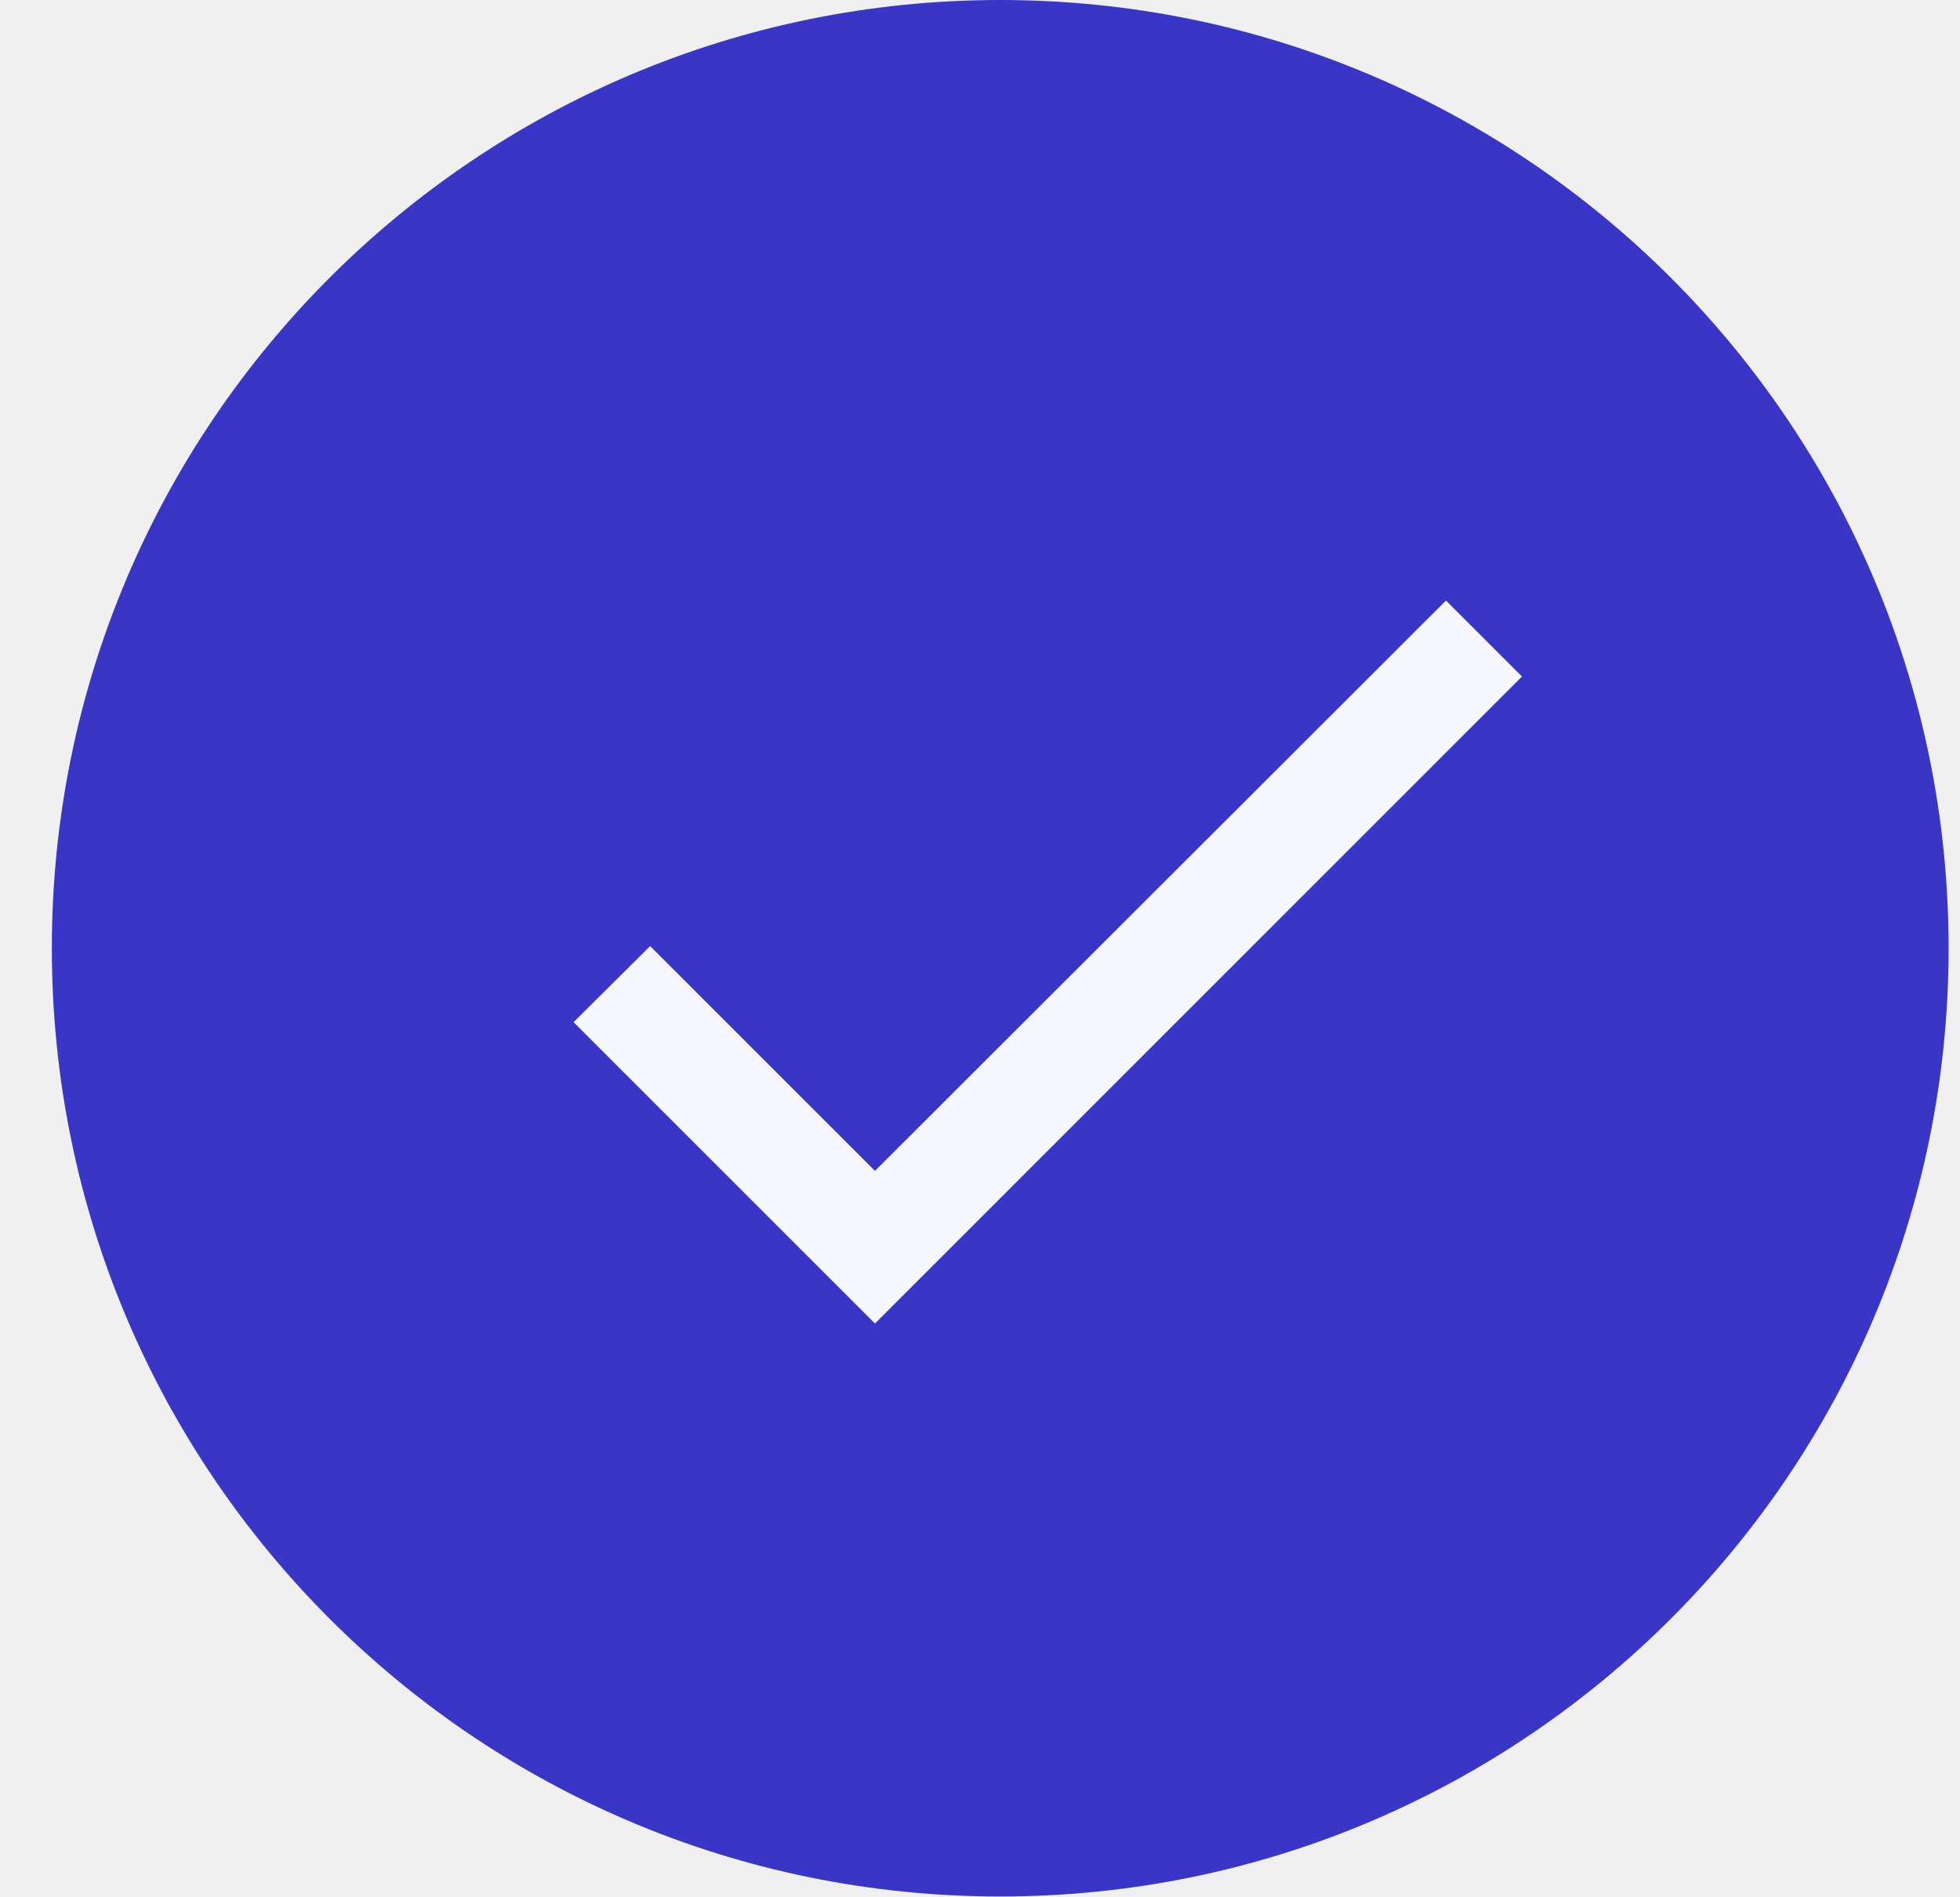
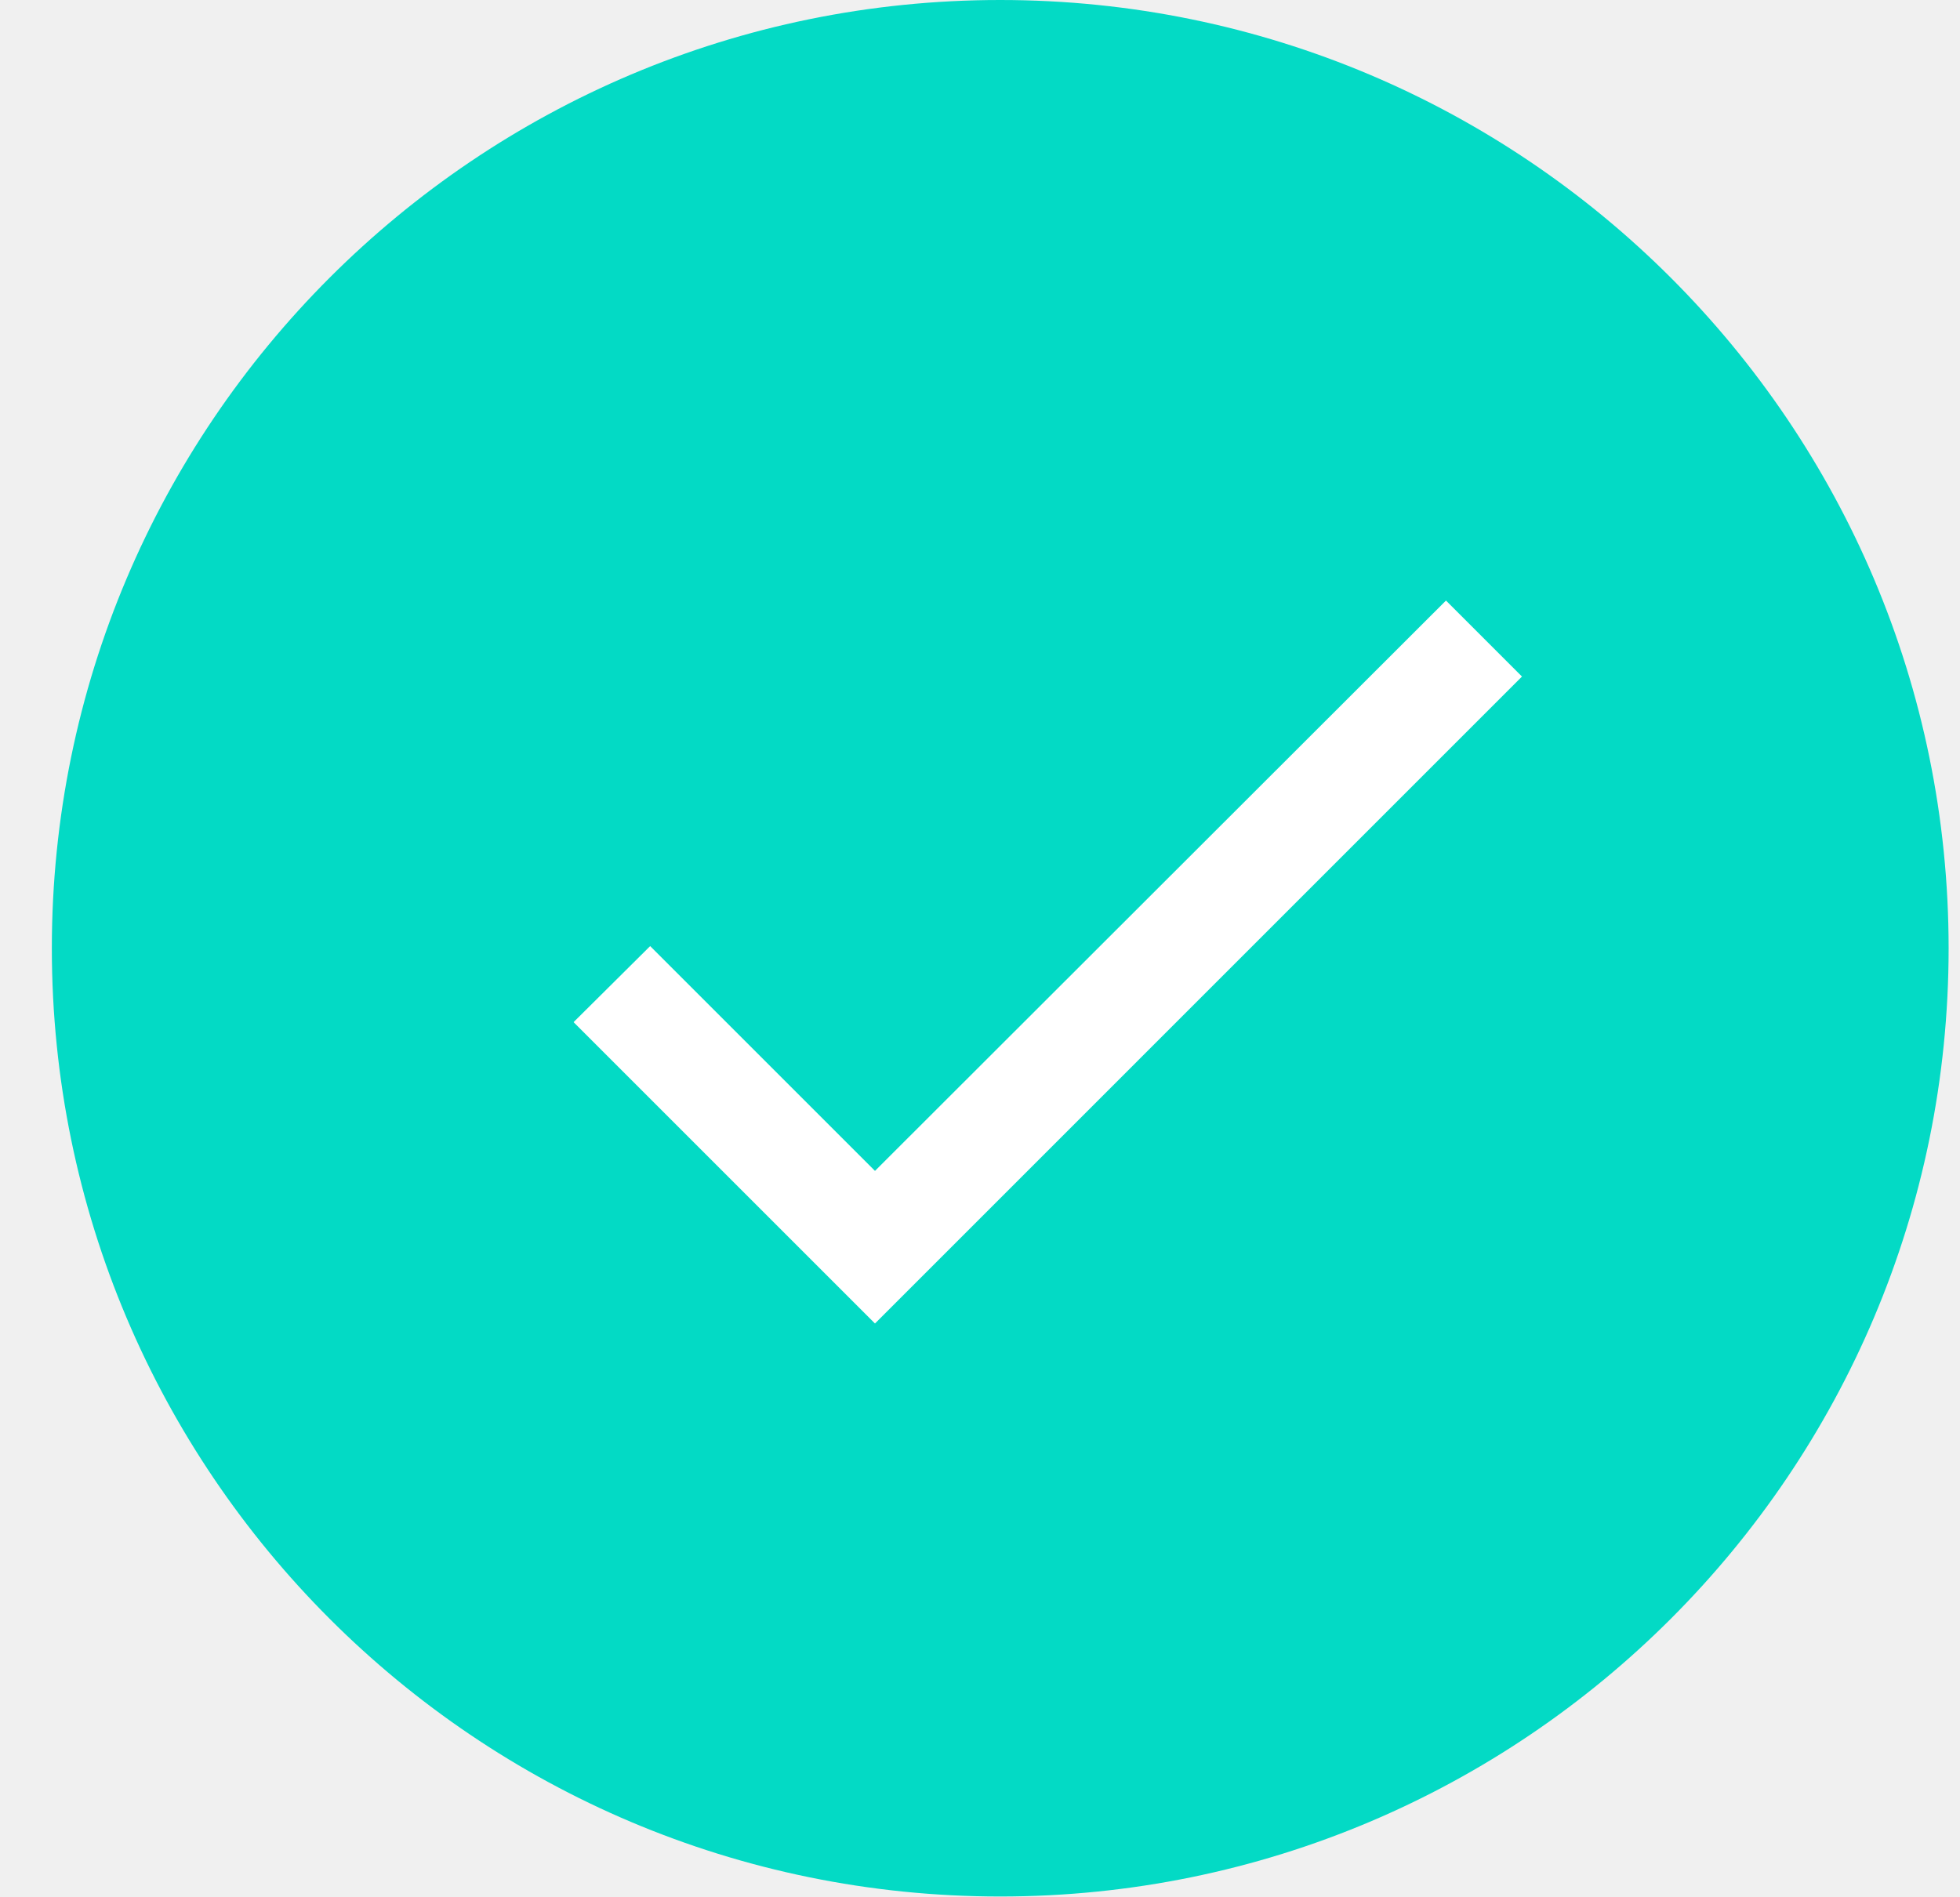
<svg xmlns="http://www.w3.org/2000/svg" width="31" height="30" viewBox="0 0 31 30" fill="none">
-   <circle cx="15.82" cy="15" r="15" fill="#3936C7" />
-   <path d="M13.839 18.522L10.283 14.966L9.072 16.169L13.839 20.936L24.072 10.702L22.87 9.5L13.839 18.522Z" fill="#F6F6FE" />
+   <circle cx="15.82" cy="15" r="15" fill="#03DAC5" />
+   <path d="M13.839 18.522L10.283 14.966L9.072 16.169L13.839 20.936L24.072 10.702L22.87 9.5L13.839 18.522Z" fill="#FFFFFF" />
</svg>
